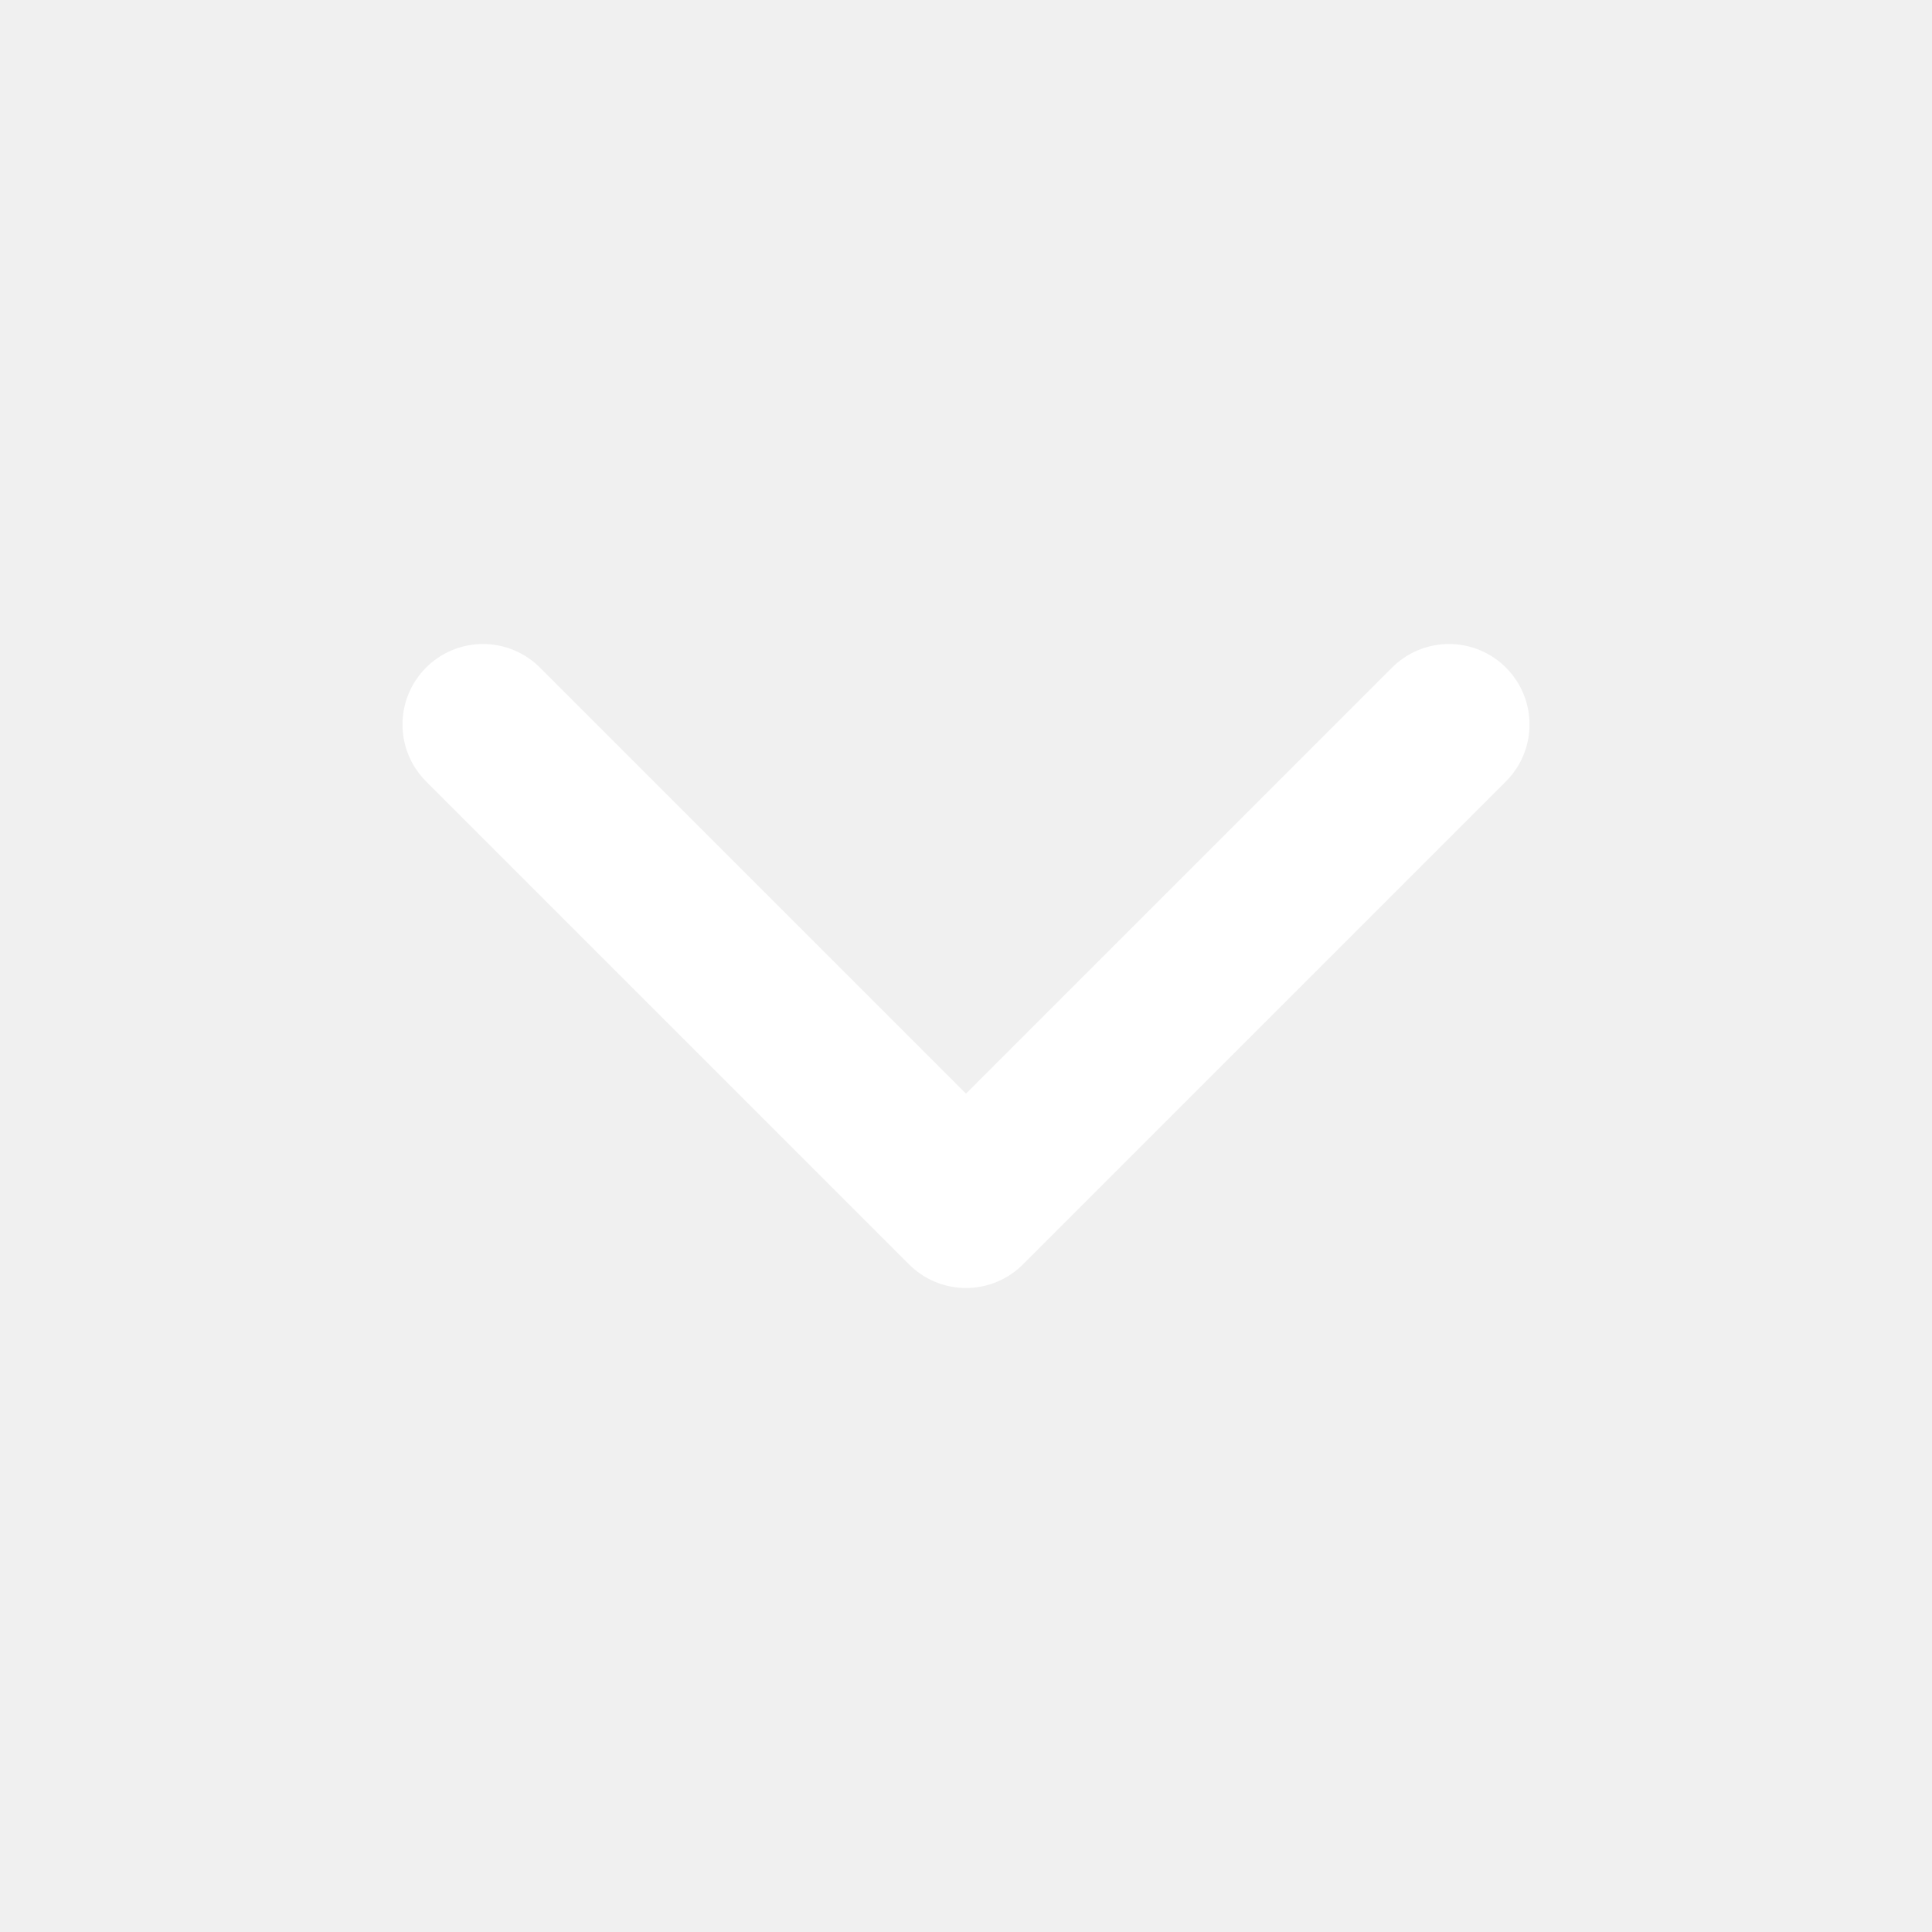
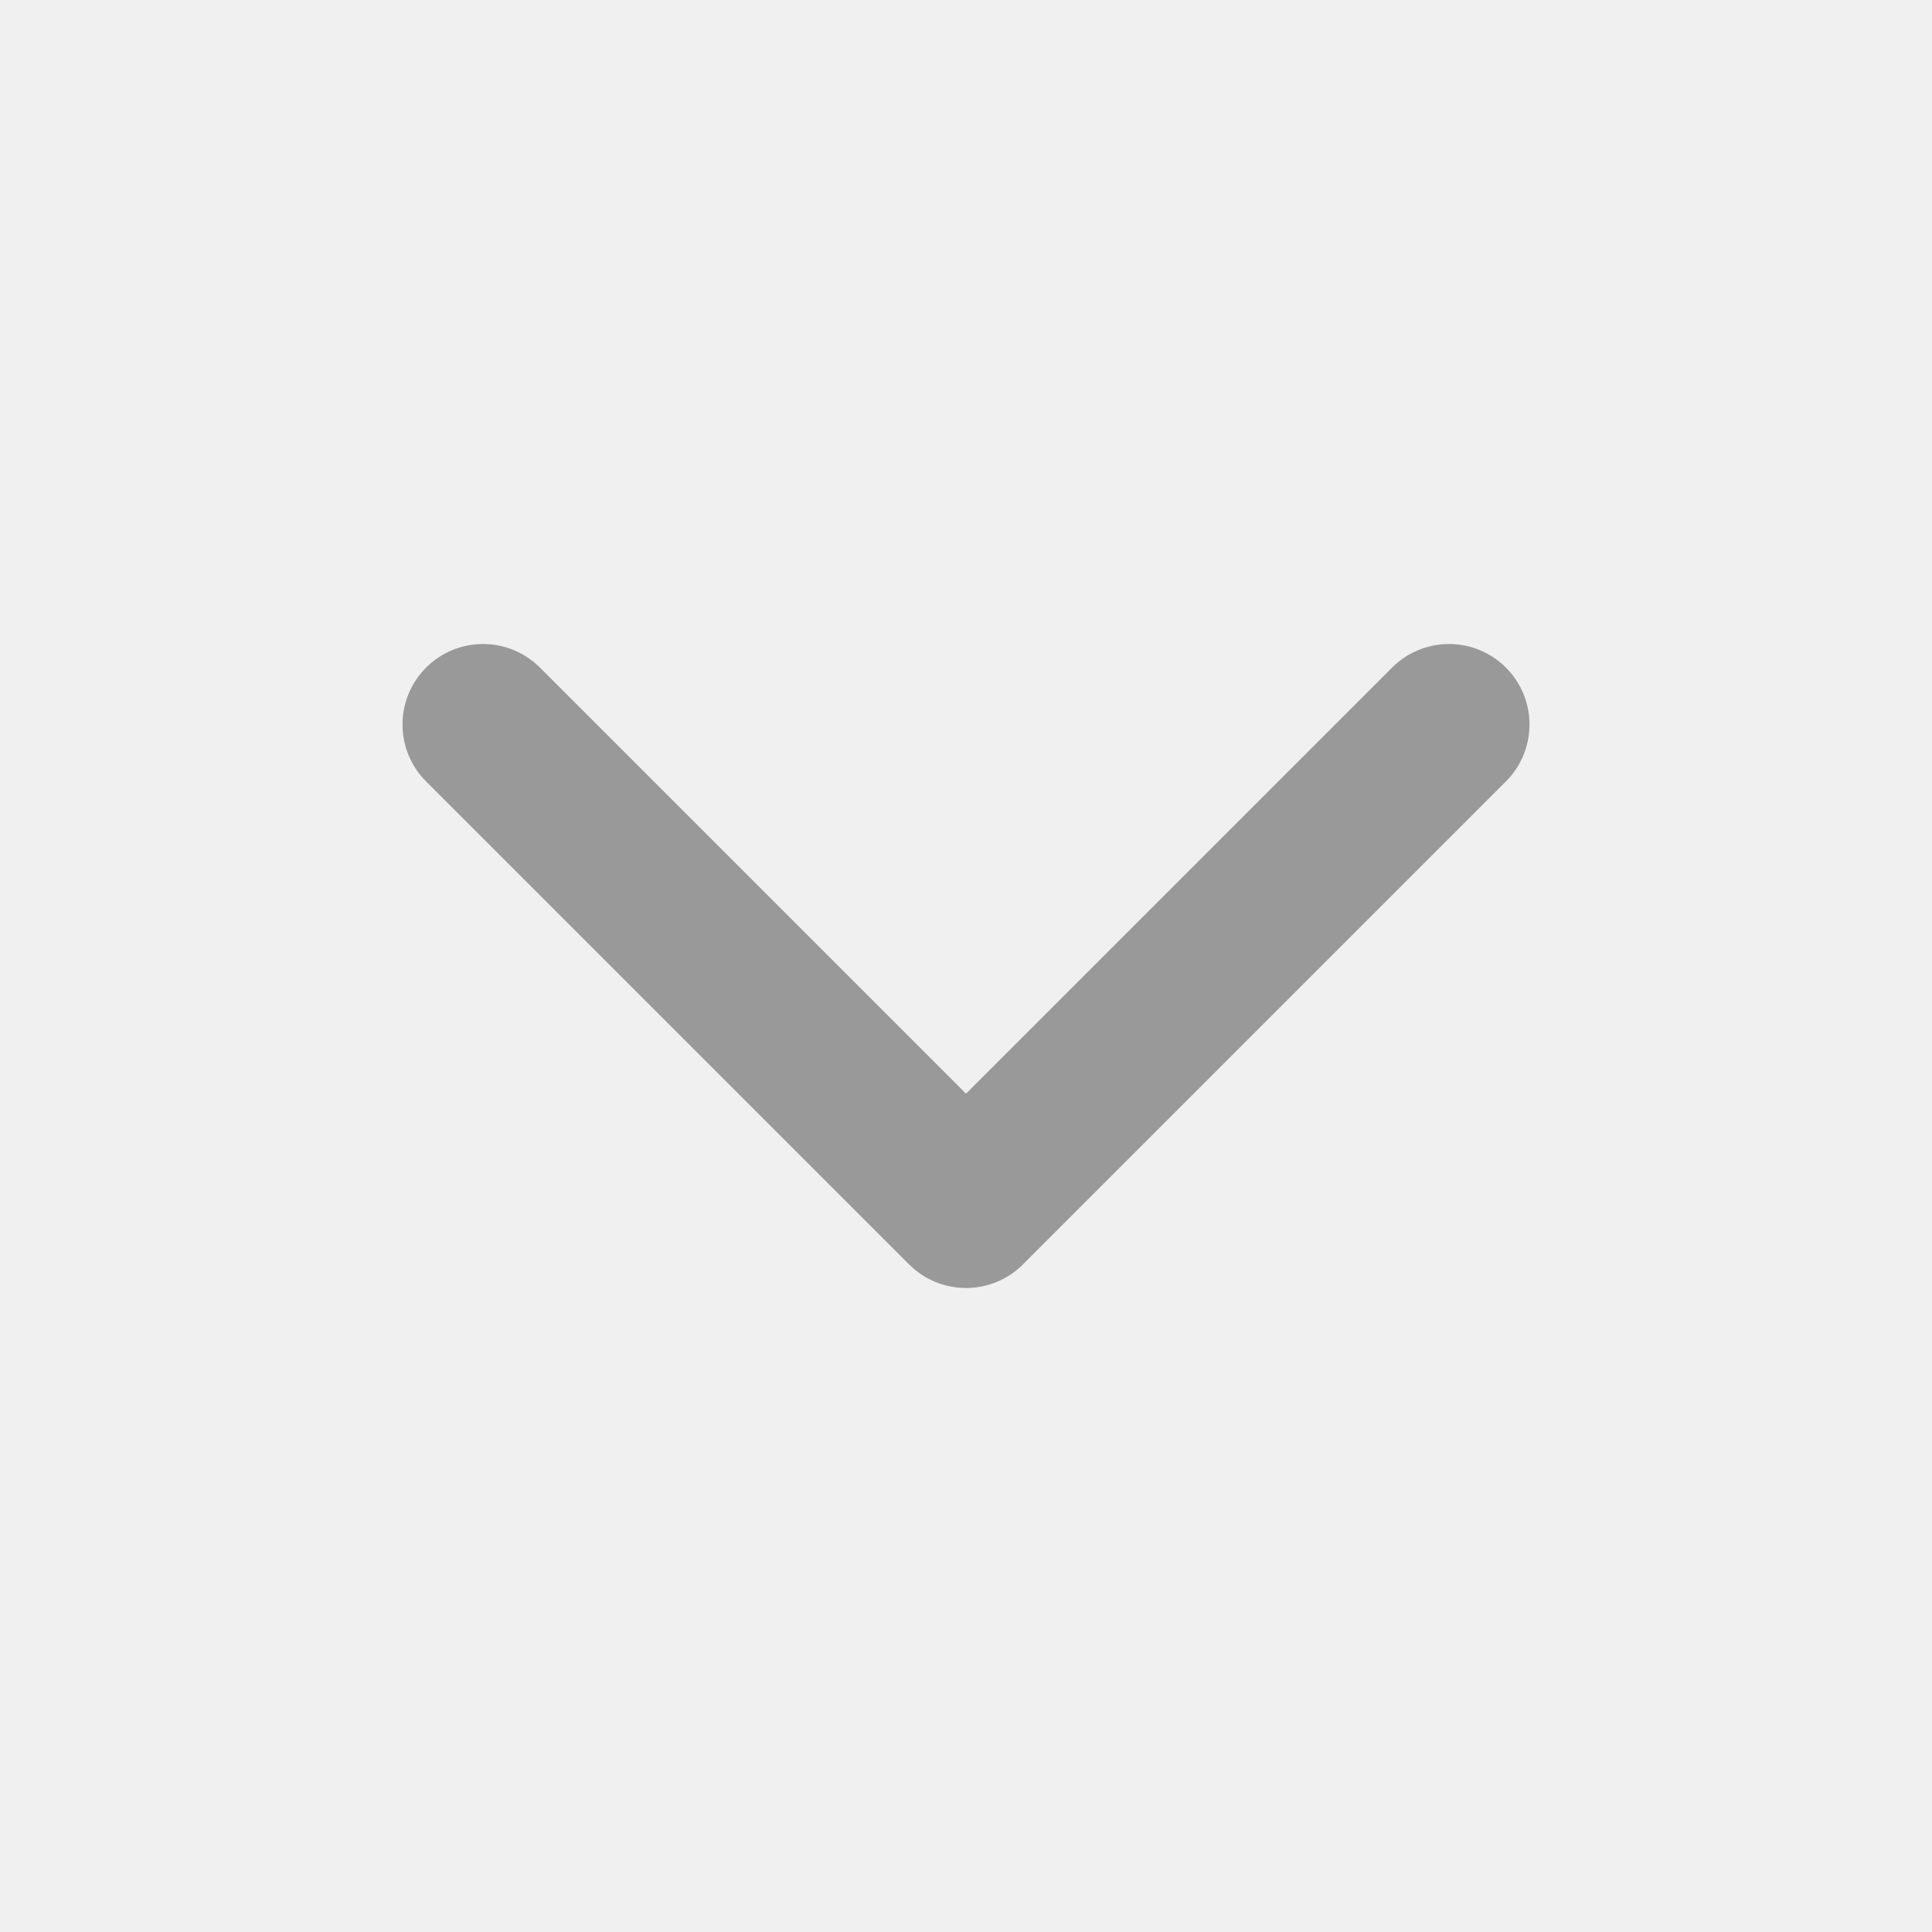
<svg xmlns="http://www.w3.org/2000/svg" width="24" height="24" viewBox="0 0 24 24" fill="none">
-   <path d="M6 9l6 6 6-6" stroke="white" stroke-width="2" stroke-linecap="round" stroke-linejoin="round" />
+   <path d="M6 9l6 6 6-6" stroke="#999" stroke-width="2" stroke-linecap="round" stroke-linejoin="round" />
</svg>
